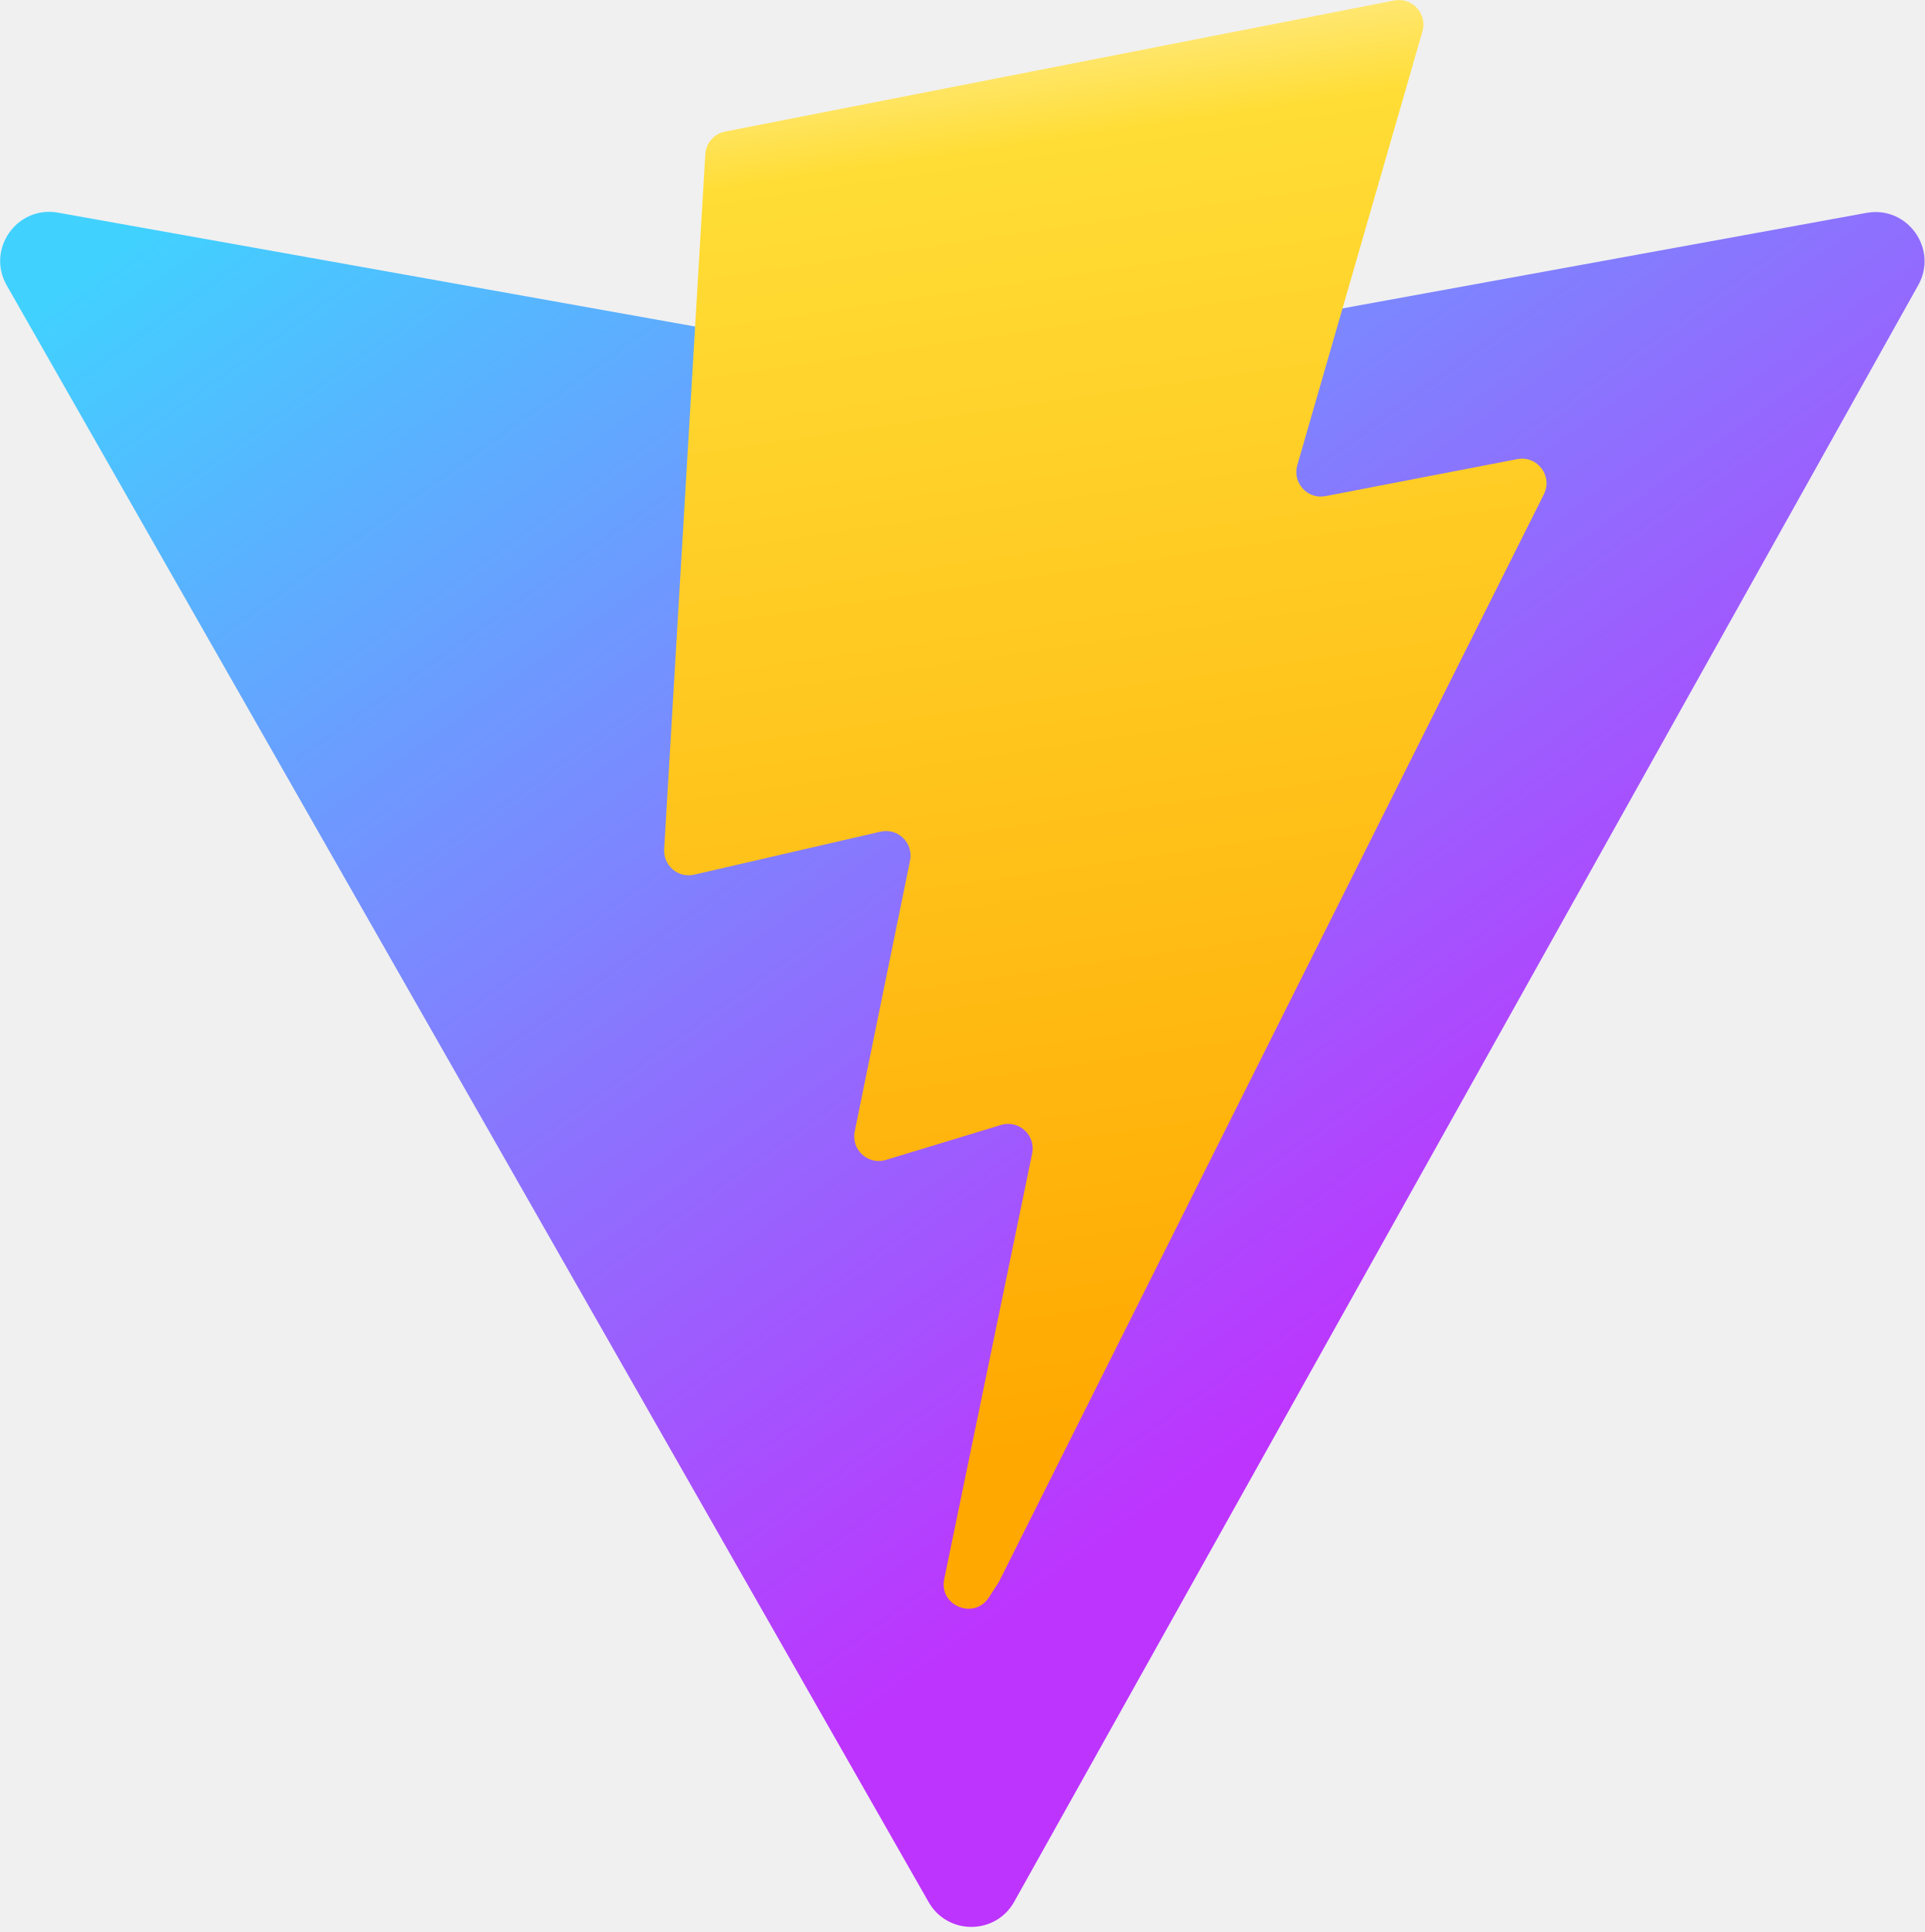
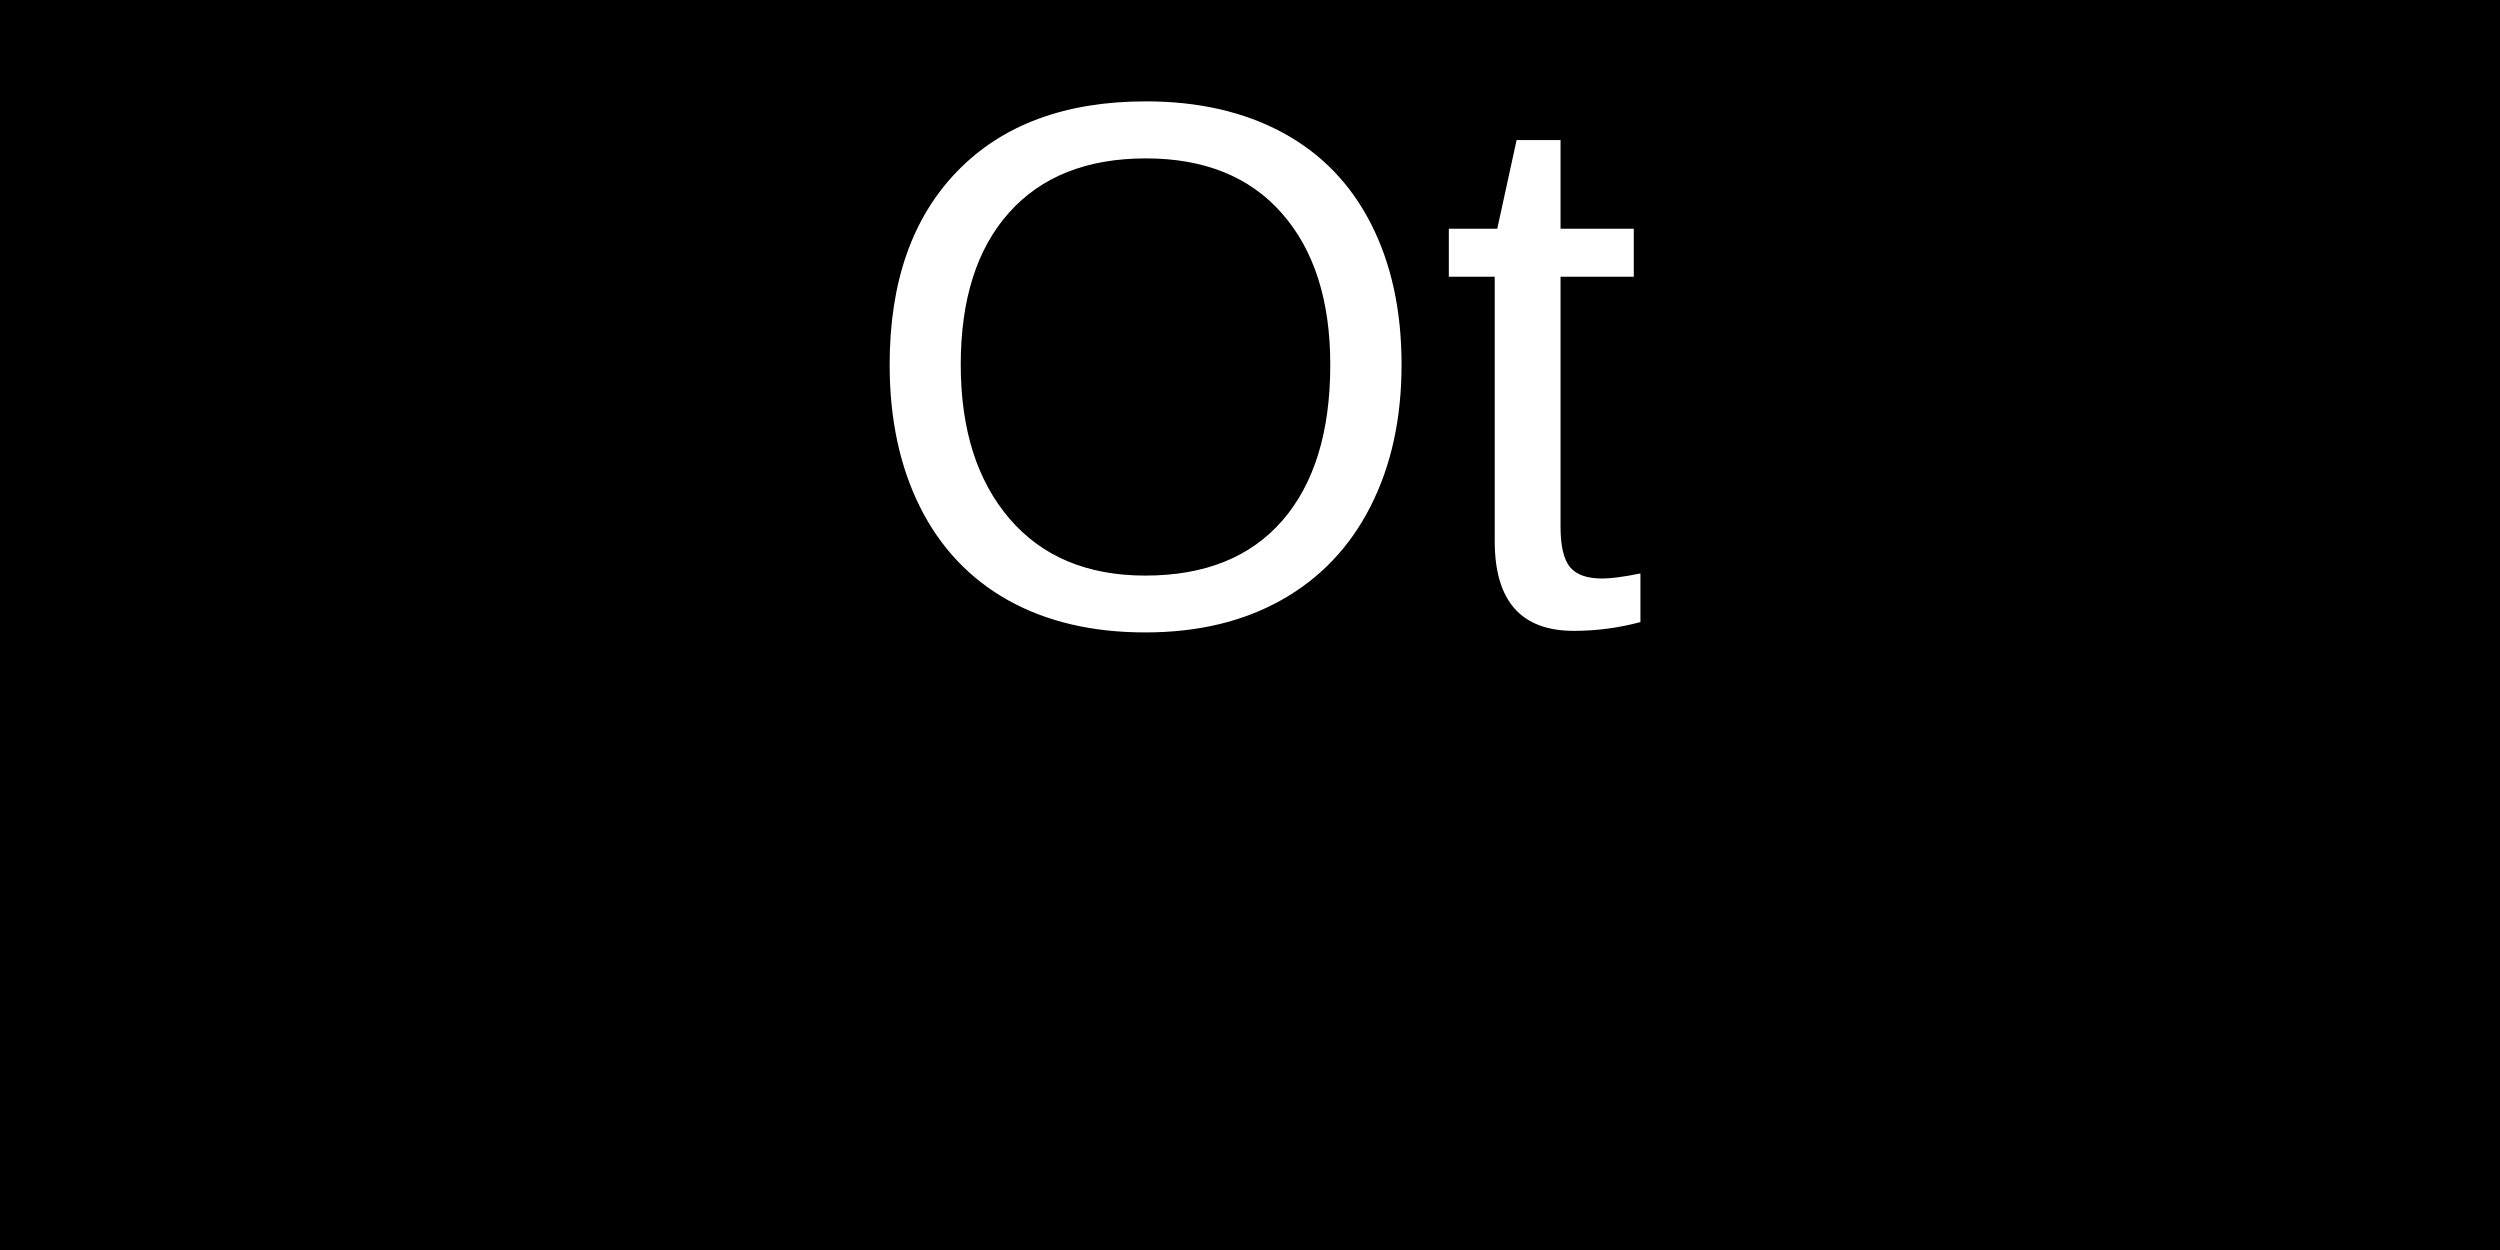
- <svg xmlns="http://www.w3.org/2000/svg" aria-hidden="true" role="img" class="iconify iconify--logos" width="31.88" height="32" preserveAspectRatio="xMidYMid meet" viewBox="0 0 256 257">
-   <defs>
-     <linearGradient id="IconifyId1813088fe1fbc01fb466" x1="-.828%" x2="57.636%" y1="7.652%" y2="78.411%">
-       <stop offset="0%" stop-color="#41D1FF" />
-       <stop offset="100%" stop-color="#BD34FE" />
-     </linearGradient>
-     <linearGradient id="IconifyId1813088fe1fbc01fb467" x1="43.376%" x2="50.316%" y1="2.242%" y2="89.03%">
-       <stop offset="0%" stop-color="#FFEA83" />
-       <stop offset="8.333%" stop-color="#FFDD35" />
-       <stop offset="100%" stop-color="#FFA800" />
-     </linearGradient>
-   </defs>
-   <path fill="url(#IconifyId1813088fe1fbc01fb466)" d="M255.153 37.938L134.897 252.976c-2.483 4.44-8.862 4.466-11.382.048L.875 37.958c-2.746-4.814 1.371-10.646 6.827-9.67l120.385 21.517a6.537 6.537 0 0 0 2.322-.004l117.867-21.483c5.438-.991 9.574 4.796 6.877 9.62Z" />
-   <path fill="url(#IconifyId1813088fe1fbc01fb467)" d="M185.432.063L96.44 17.501a3.268 3.268 0 0 0-2.634 3.014l-5.474 92.456a3.268 3.268 0 0 0 3.997 3.378l24.777-5.718c2.318-.535 4.413 1.507 3.936 3.838l-7.361 36.047c-.495 2.426 1.782 4.5 4.151 3.78l15.304-4.649c2.372-.72 4.652 1.36 4.15 3.788l-11.698 56.621c-.732 3.542 3.979 5.473 5.943 2.437l1.313-2.028l72.516-144.72c1.215-2.423-.88-5.186-3.54-4.672l-25.505 4.922c-2.396.462-4.435-1.77-3.759-4.114l16.646-57.705c.677-2.35-1.37-4.583-3.769-4.113Z" />
+ <svg xmlns="http://www.w3.org/2000/svg" width="200" height="100">
+   <rect width="100%" height="100%" fill="black" />
+   <text x="50%" y="50%" font-family="Arial" font-size="60" fill="white" text-anchor="middle" alignment-baseline="middle">
+         Ot
+     </text>
</svg>
